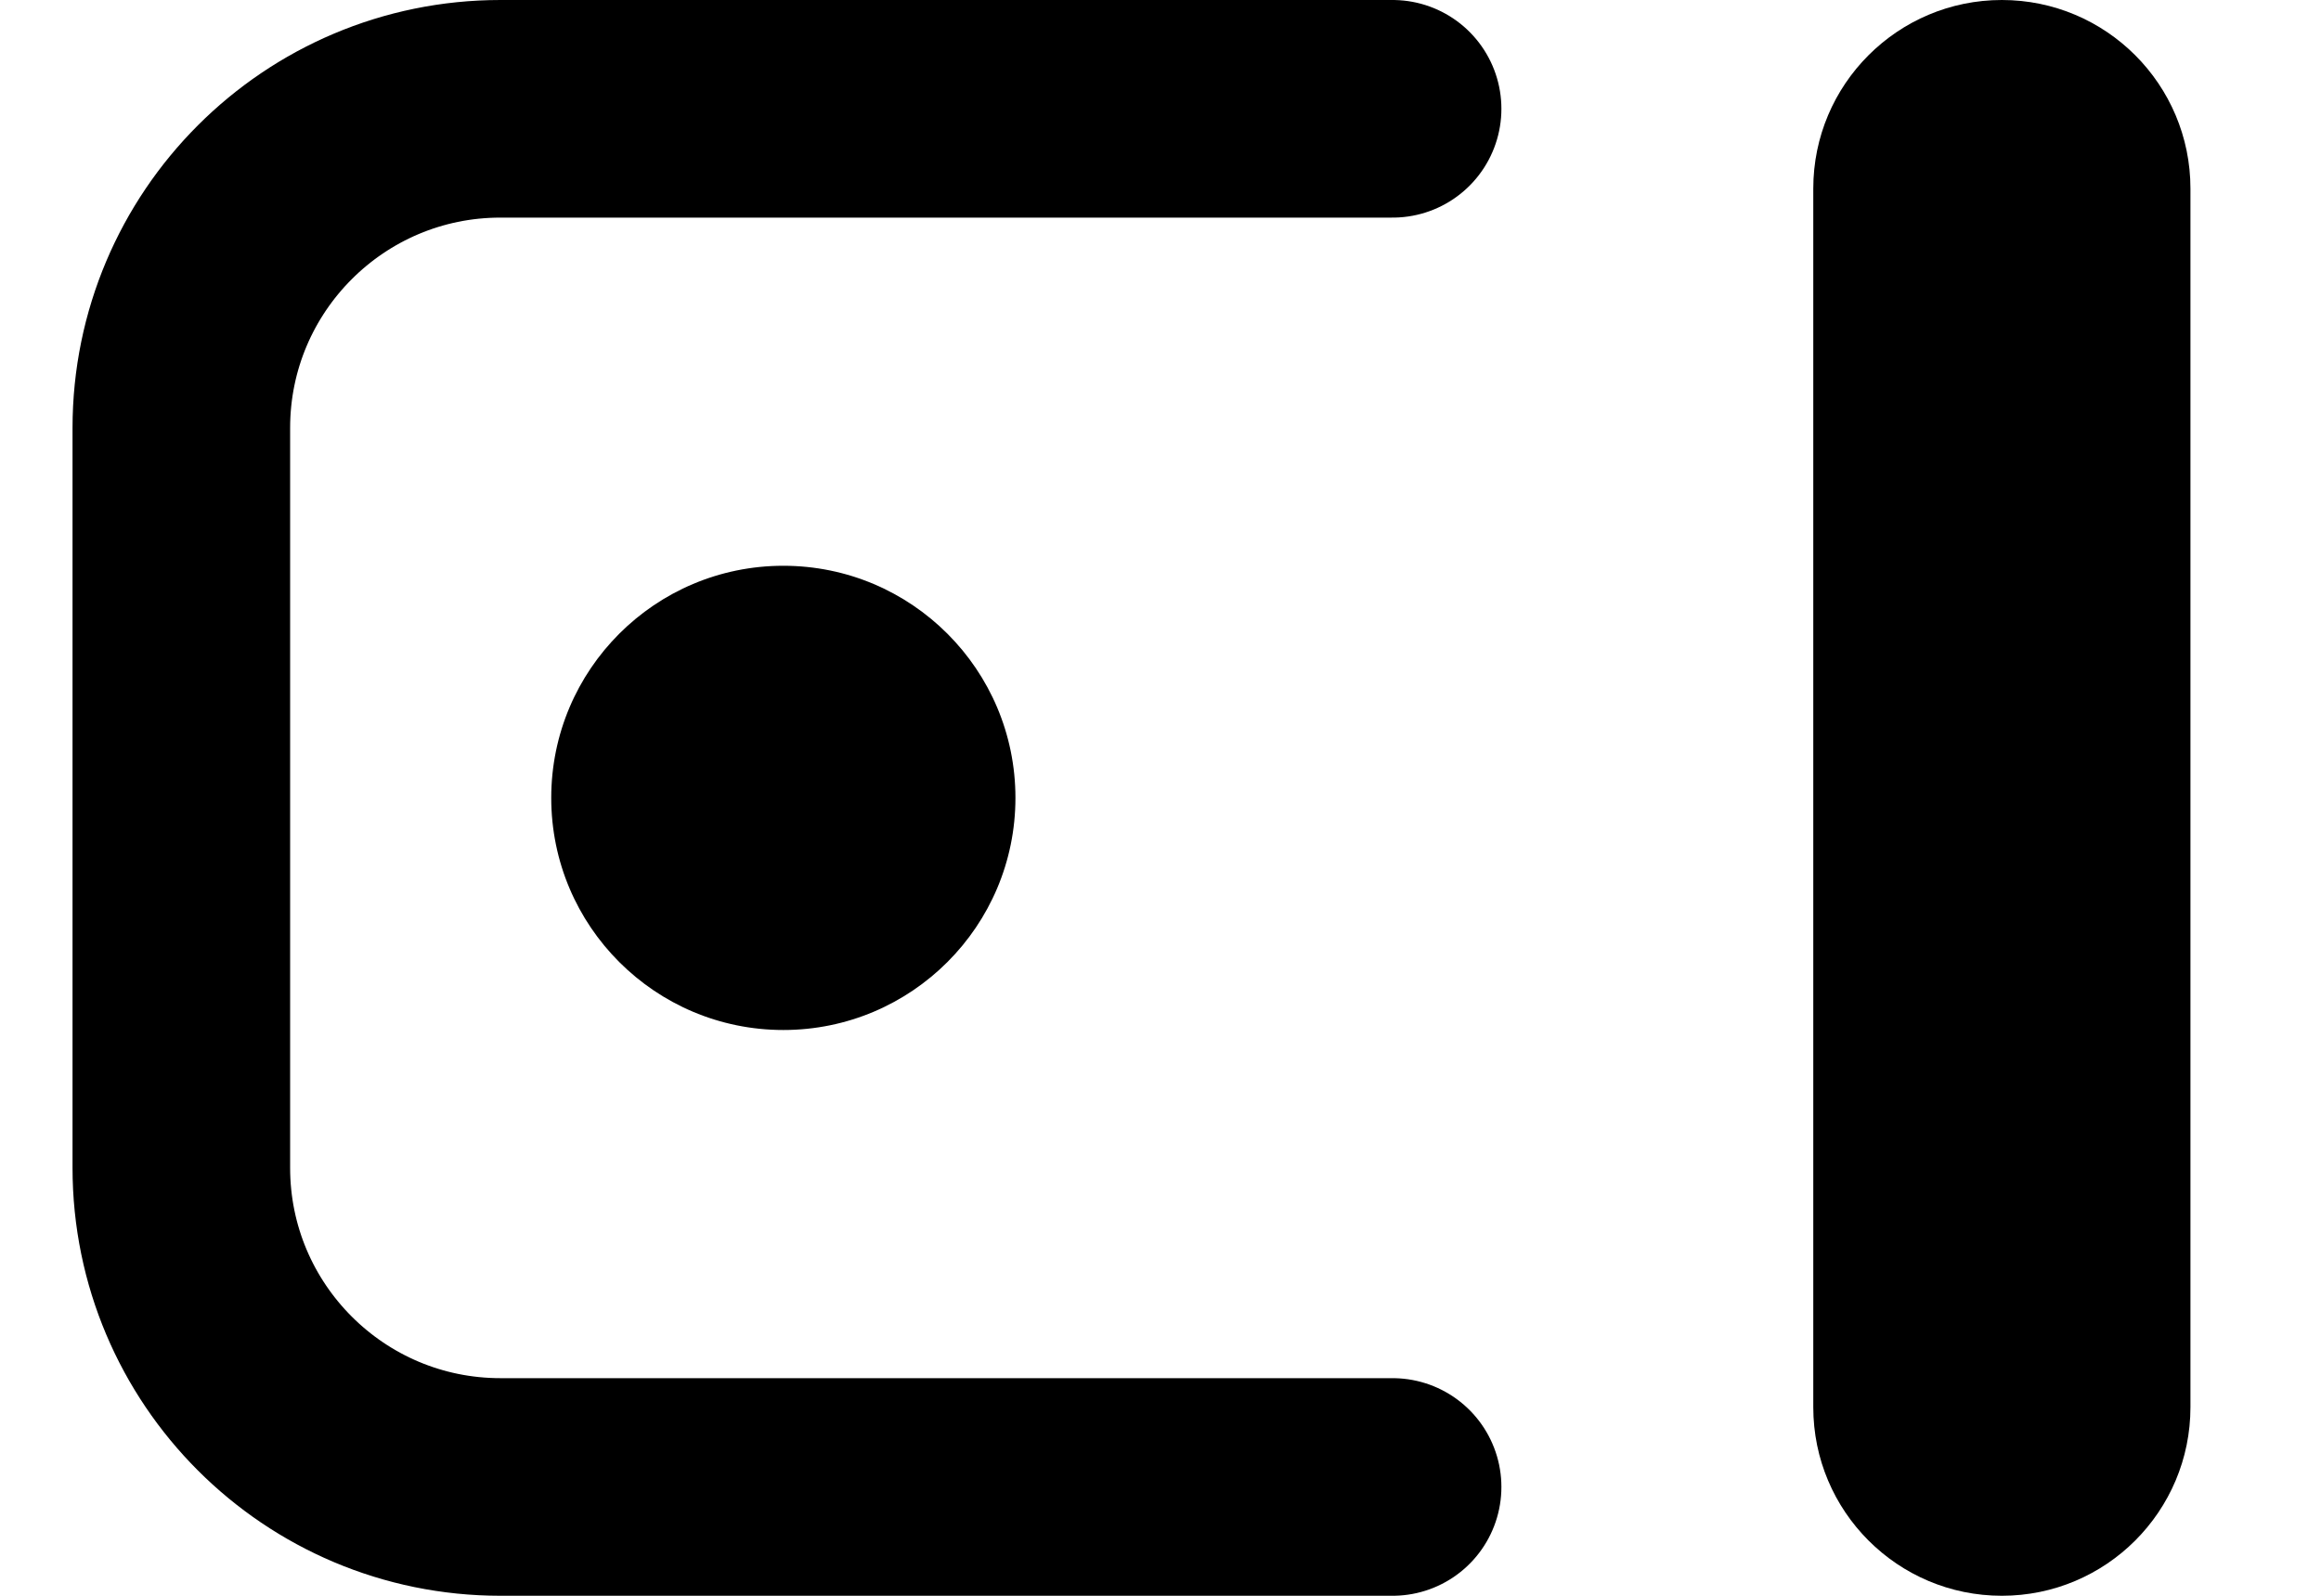
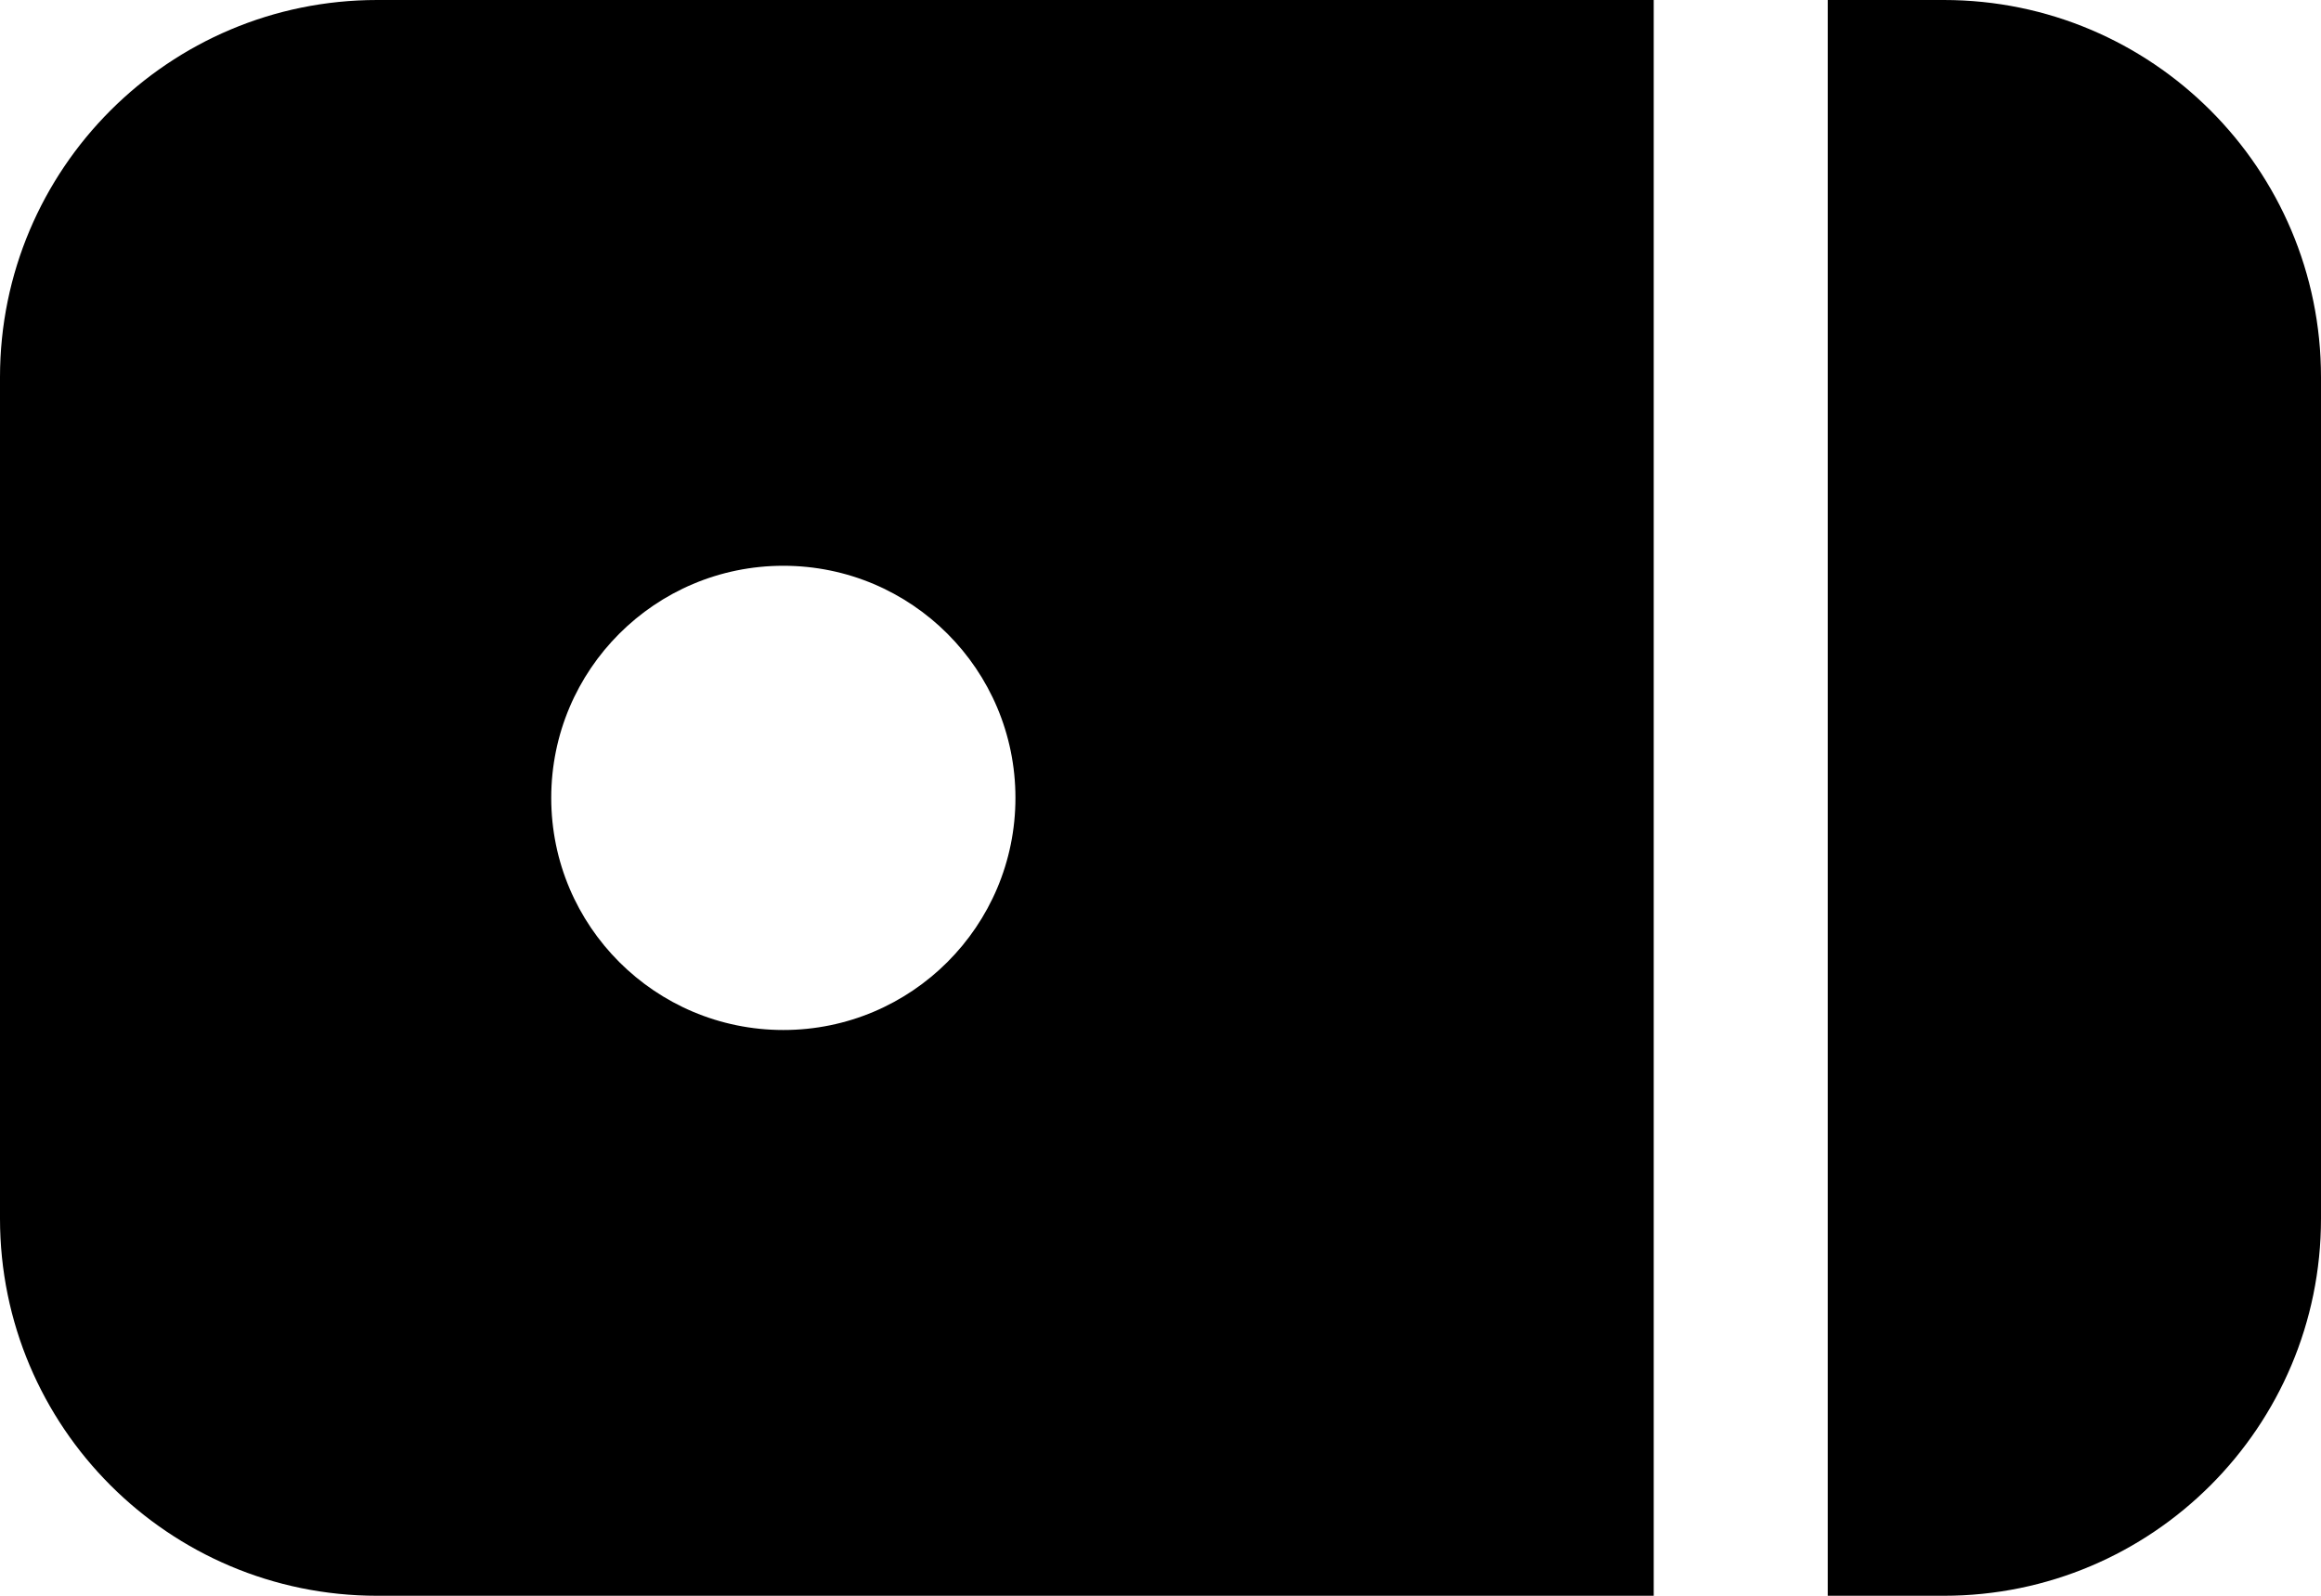
<svg xmlns="http://www.w3.org/2000/svg" width="16pt" height="11pt" viewBox="0 2.5 16 11">
-   <path id="outline" d="M9.6 3.25 H3.45 A2.2 2.2 0 0 0 1.25 5.45 V10.55 A2.2 2.2 0 0 0 3.45 12.75 H9.6" fill="none" stroke="#000000" stroke-width="1.5" stroke-linecap="round" stroke-linejoin="round" />
-   <rect id="bar" x="12.5" y="2.5" width="2.6" height="11" rx="1.3" fill="#000000" />
-   <circle id="test-dot" cx="5.4" cy="8" r="1.6" fill="#000000" />
+   <path d="M2.6 2.5 H11.4 V13.5 H2.6 A2.6 2.6 0 0 1 0 10.9 V5.1 A2.6 2.6 0 0 1 2.6 2.5 Z M3.8 8 A1.6 1.6 0 1 1 7 8 A1.6 1.6 0 1 1 3.8 8 Z" fill="#000000" fill-rule="evenodd" />
+   <path d="M12.6 2.5 H13.4 A2.6 2.6 0 0 1 16 5.1 V10.9 A2.6 2.6 0 0 1 13.4 13.5 H12.6 V2.5 Z" fill="#000000" />
</svg>
